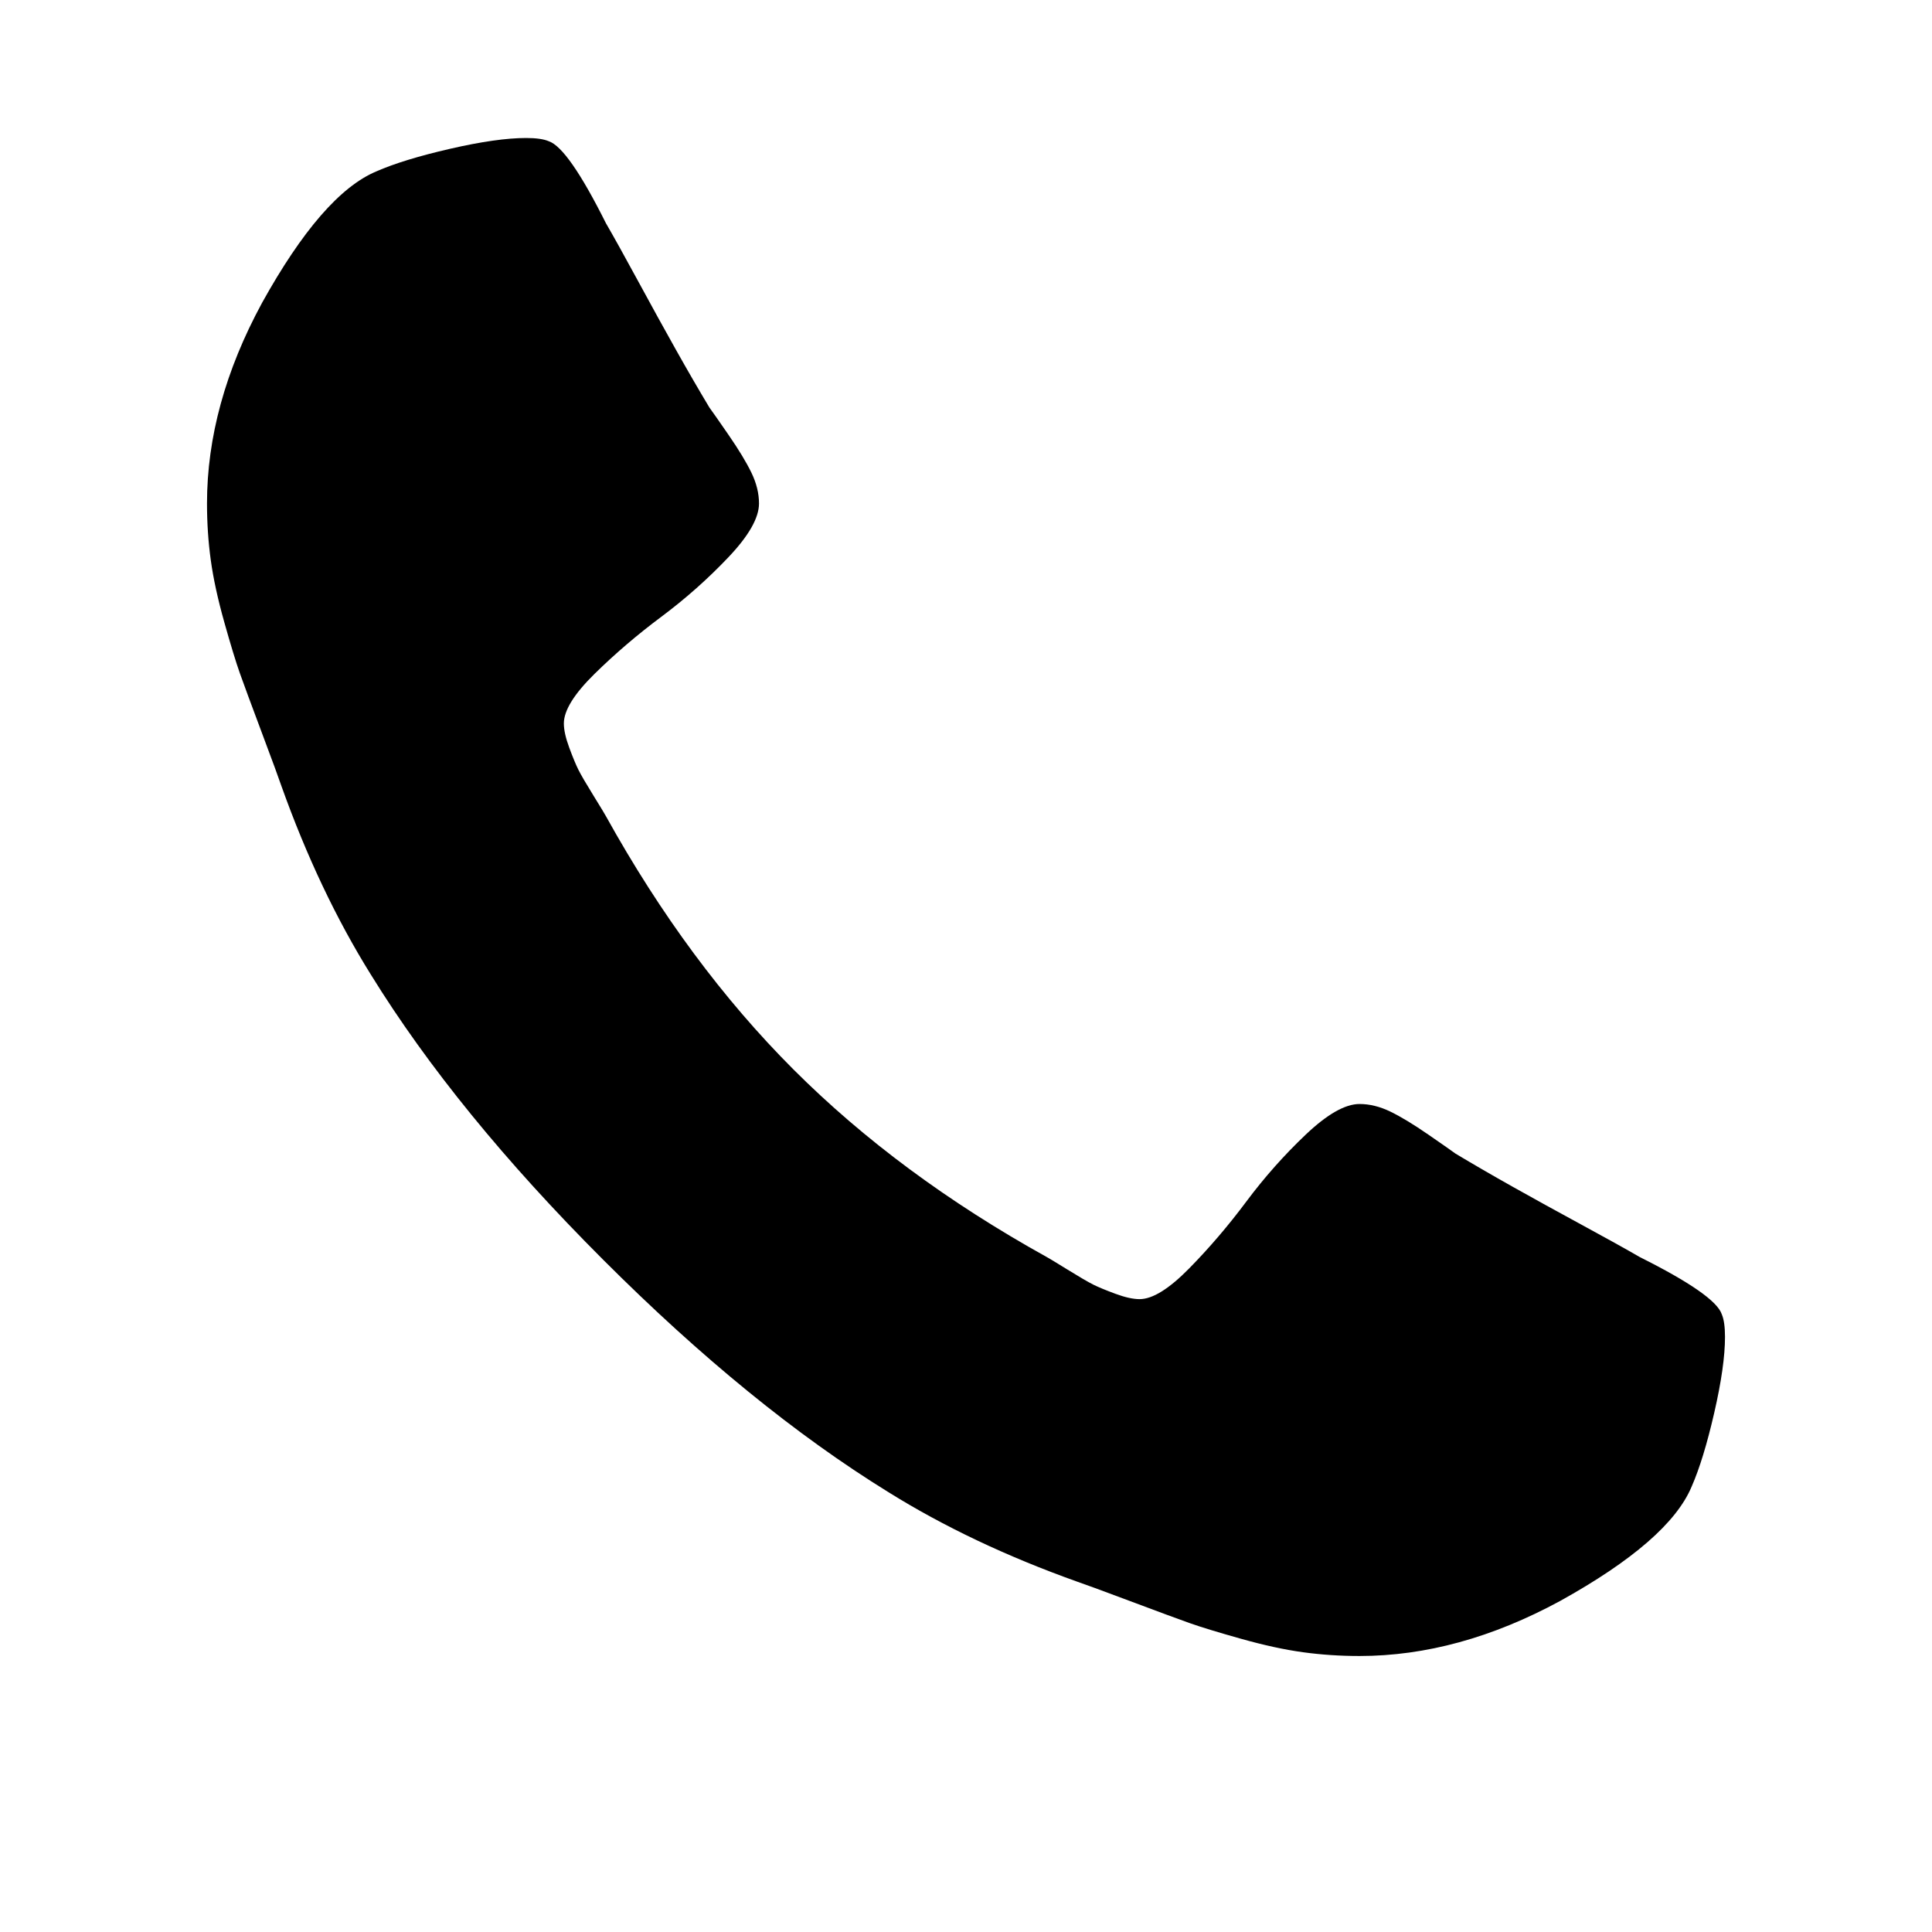
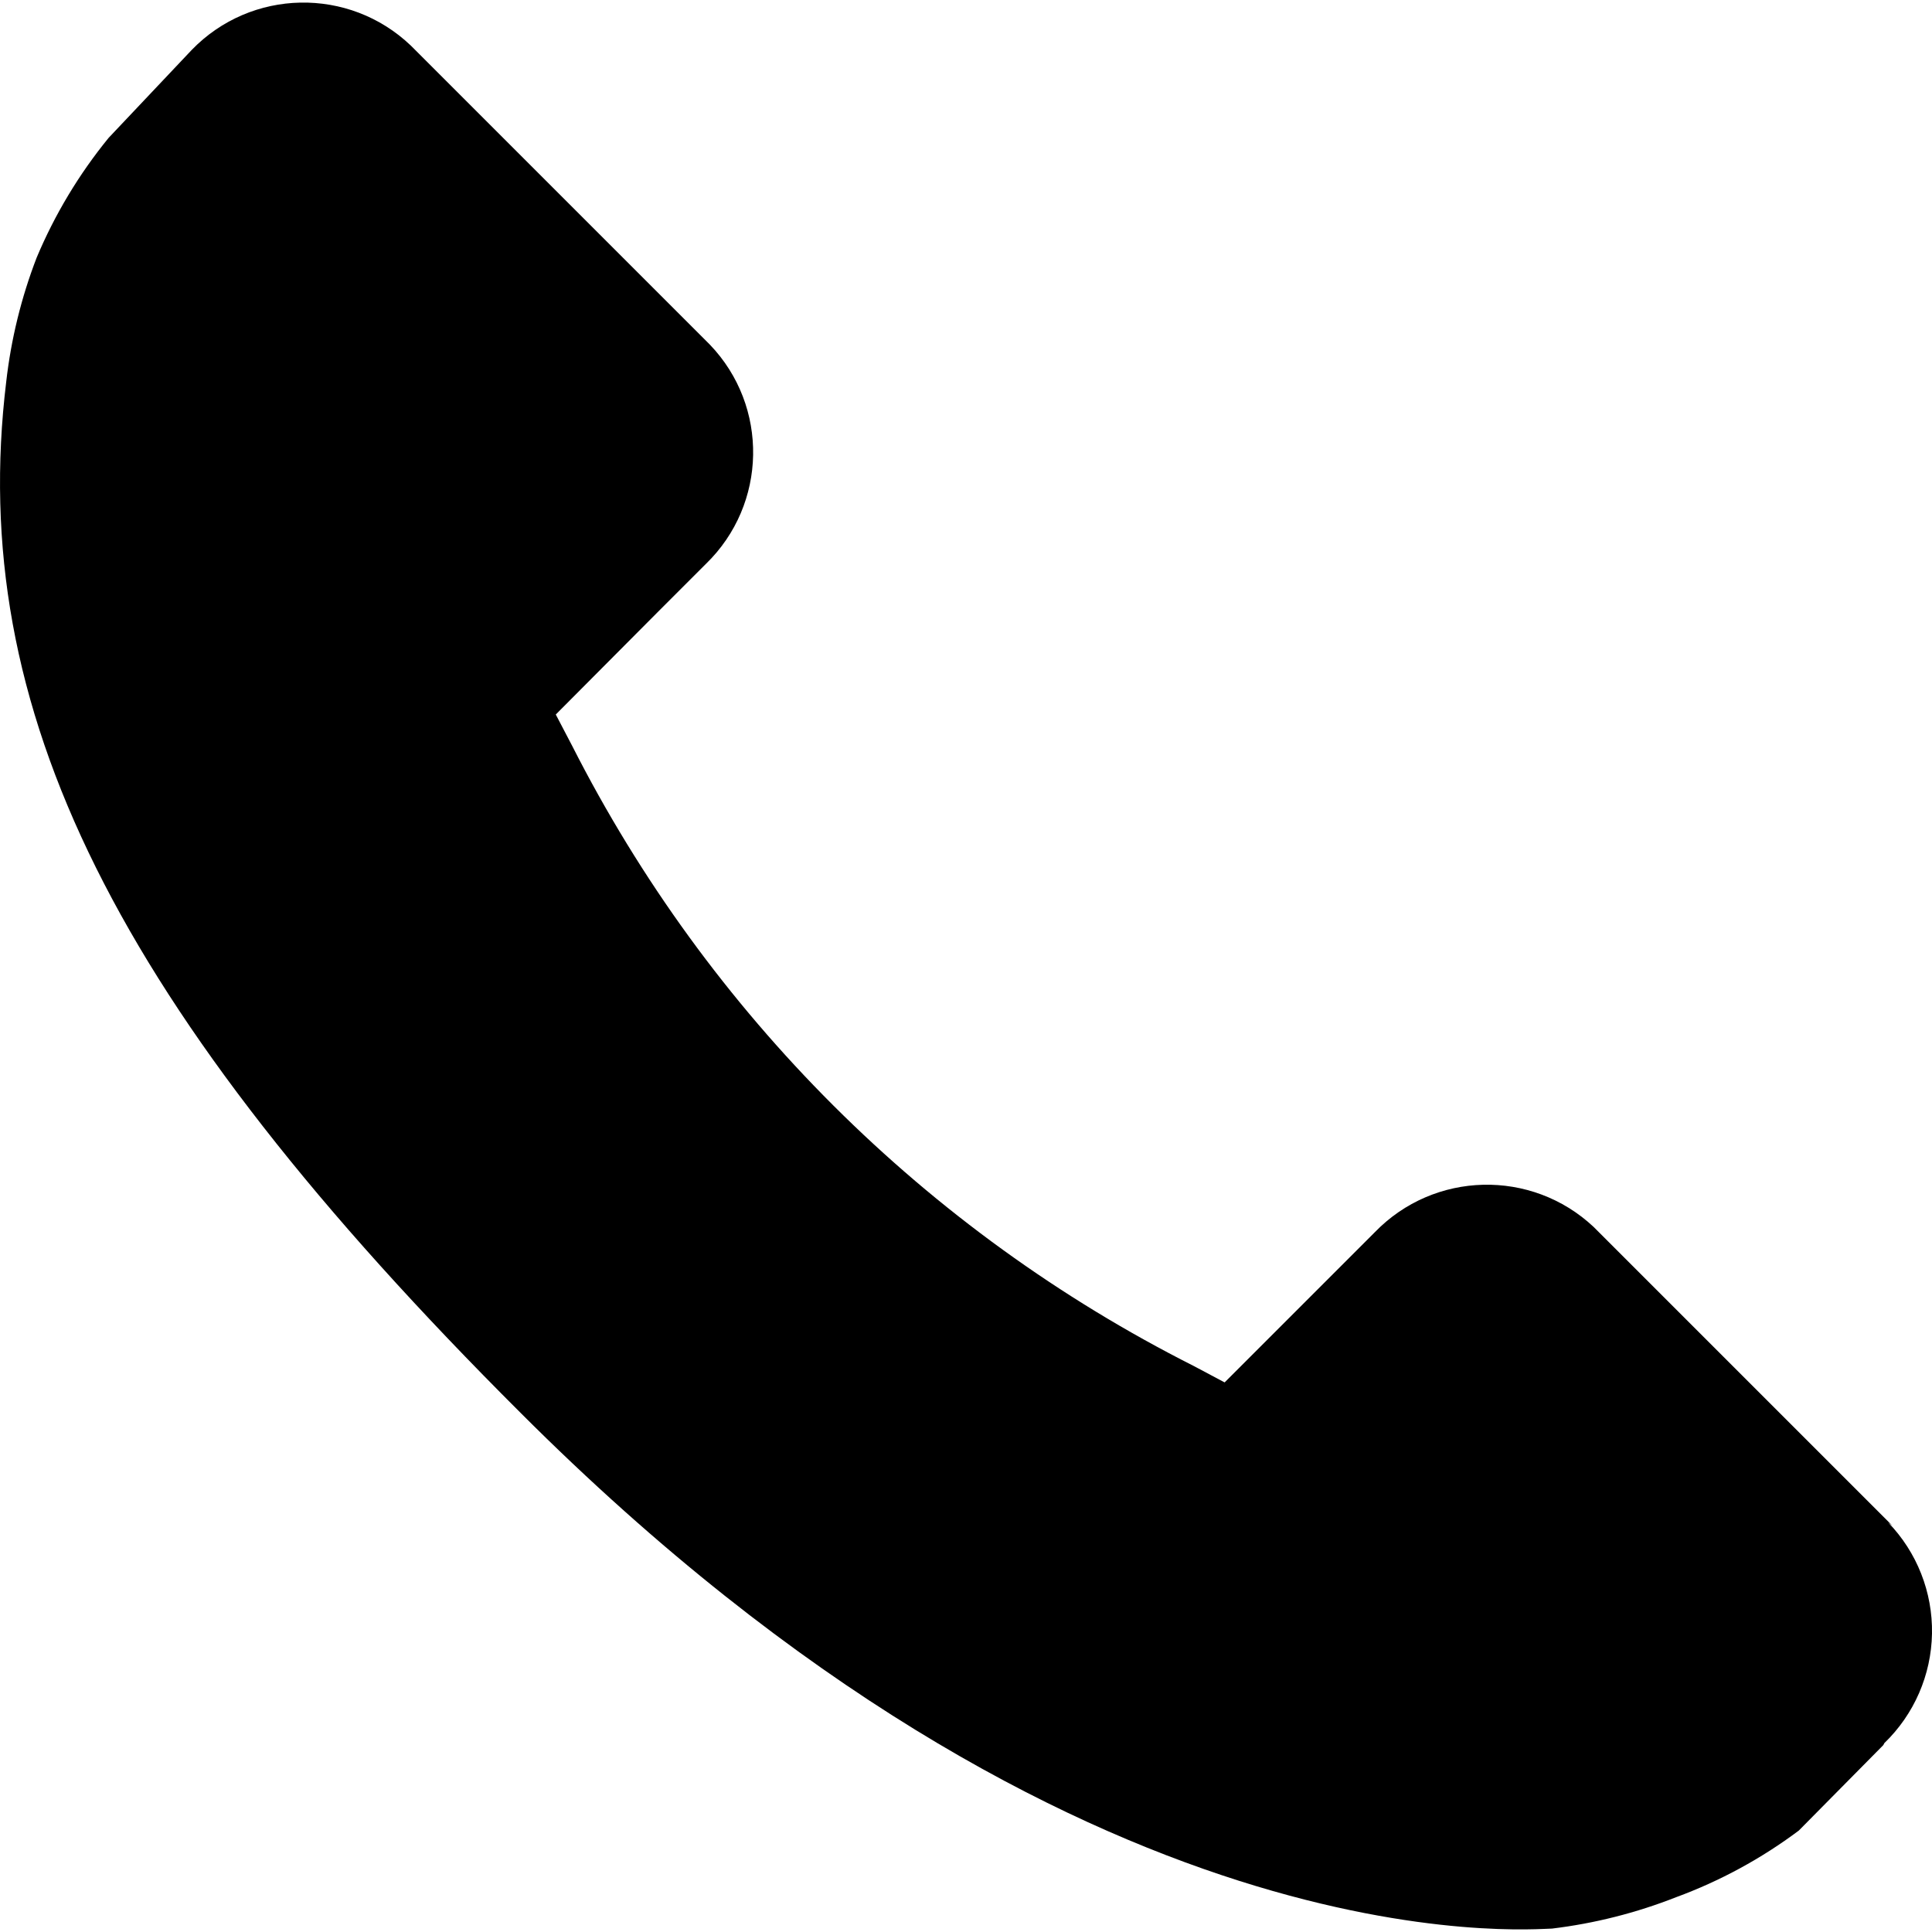
- <svg xmlns="http://www.w3.org/2000/svg" width="1792" height="1792" viewBox="0 0 1792 1792">
-   <path d="M1600 1240q0 27-10 70.5t-21 68.5q-21 50-122 106-94 51-186 51-27 0-52.5-3.5t-57.5-12.5-47.5-14.5-55.5-20.5-49-18q-98-35-175-83-128-79-264.5-215.5t-215.5-264.5q-48-77-83-175-3-9-18-49t-20.5-55.5-14.5-47.5-12.5-57.5-3.5-52.5q0-92 51-186 56-101 106-122 25-11 68.5-21t70.5-10q14 0 21 3 18 6 53 76 11 19 30 54t35 63.5 31 53.5q3 4 17.5 25t21.5 35.5 7 28.5q0 20-28.5 50t-62 55-62 53-28.5 46q0 9 5 22.5t8.5 20.5 14 24 11.5 19q76 137 174 235t235 174q2 1 19 11.5t24 14 20.5 8.5 22.5 5q18 0 46-28.5t53-62 55-62 50-28.5q14 0 28.5 7t35.5 21.5 25 17.5q25 15 53.5 31t63.5 35 54 30q70 35 76 53 3 7 3 21z" />
+ <svg xmlns="http://www.w3.org/2000/svg" viewBox="0 0 100 100">
+   <path d="M97.481 90.325l-4.374 4.424a24.996 24.996 0 0 1-6.349 3.449 26.071 26.071 0 0 1-6.424 1.625c-1.025 0-24.396 2.3-53.391-26.696-21.047-20.997-28.67-36.444-26.621-53.367a26.021 26.021 0 0 1 1.575-6.424 25.271 25.271 0 0 1 3.724-6.199l4.299-4.549a8.049 8.049 0 0 1 11.348-.225l15.473 15.473a8.049 8.049 0 0 1-.2 11.348l-2.5 2.5-5.274 5.299.85 1.625a72.938 72.938 0 0 0 32.17 32.095l1.6.85 7.774-7.774a8.074 8.074 0 0 1 11.323-.275l15.473 15.473-.225-.175a8.074 8.074 0 0 1-.2 11.423z" />
</svg>
